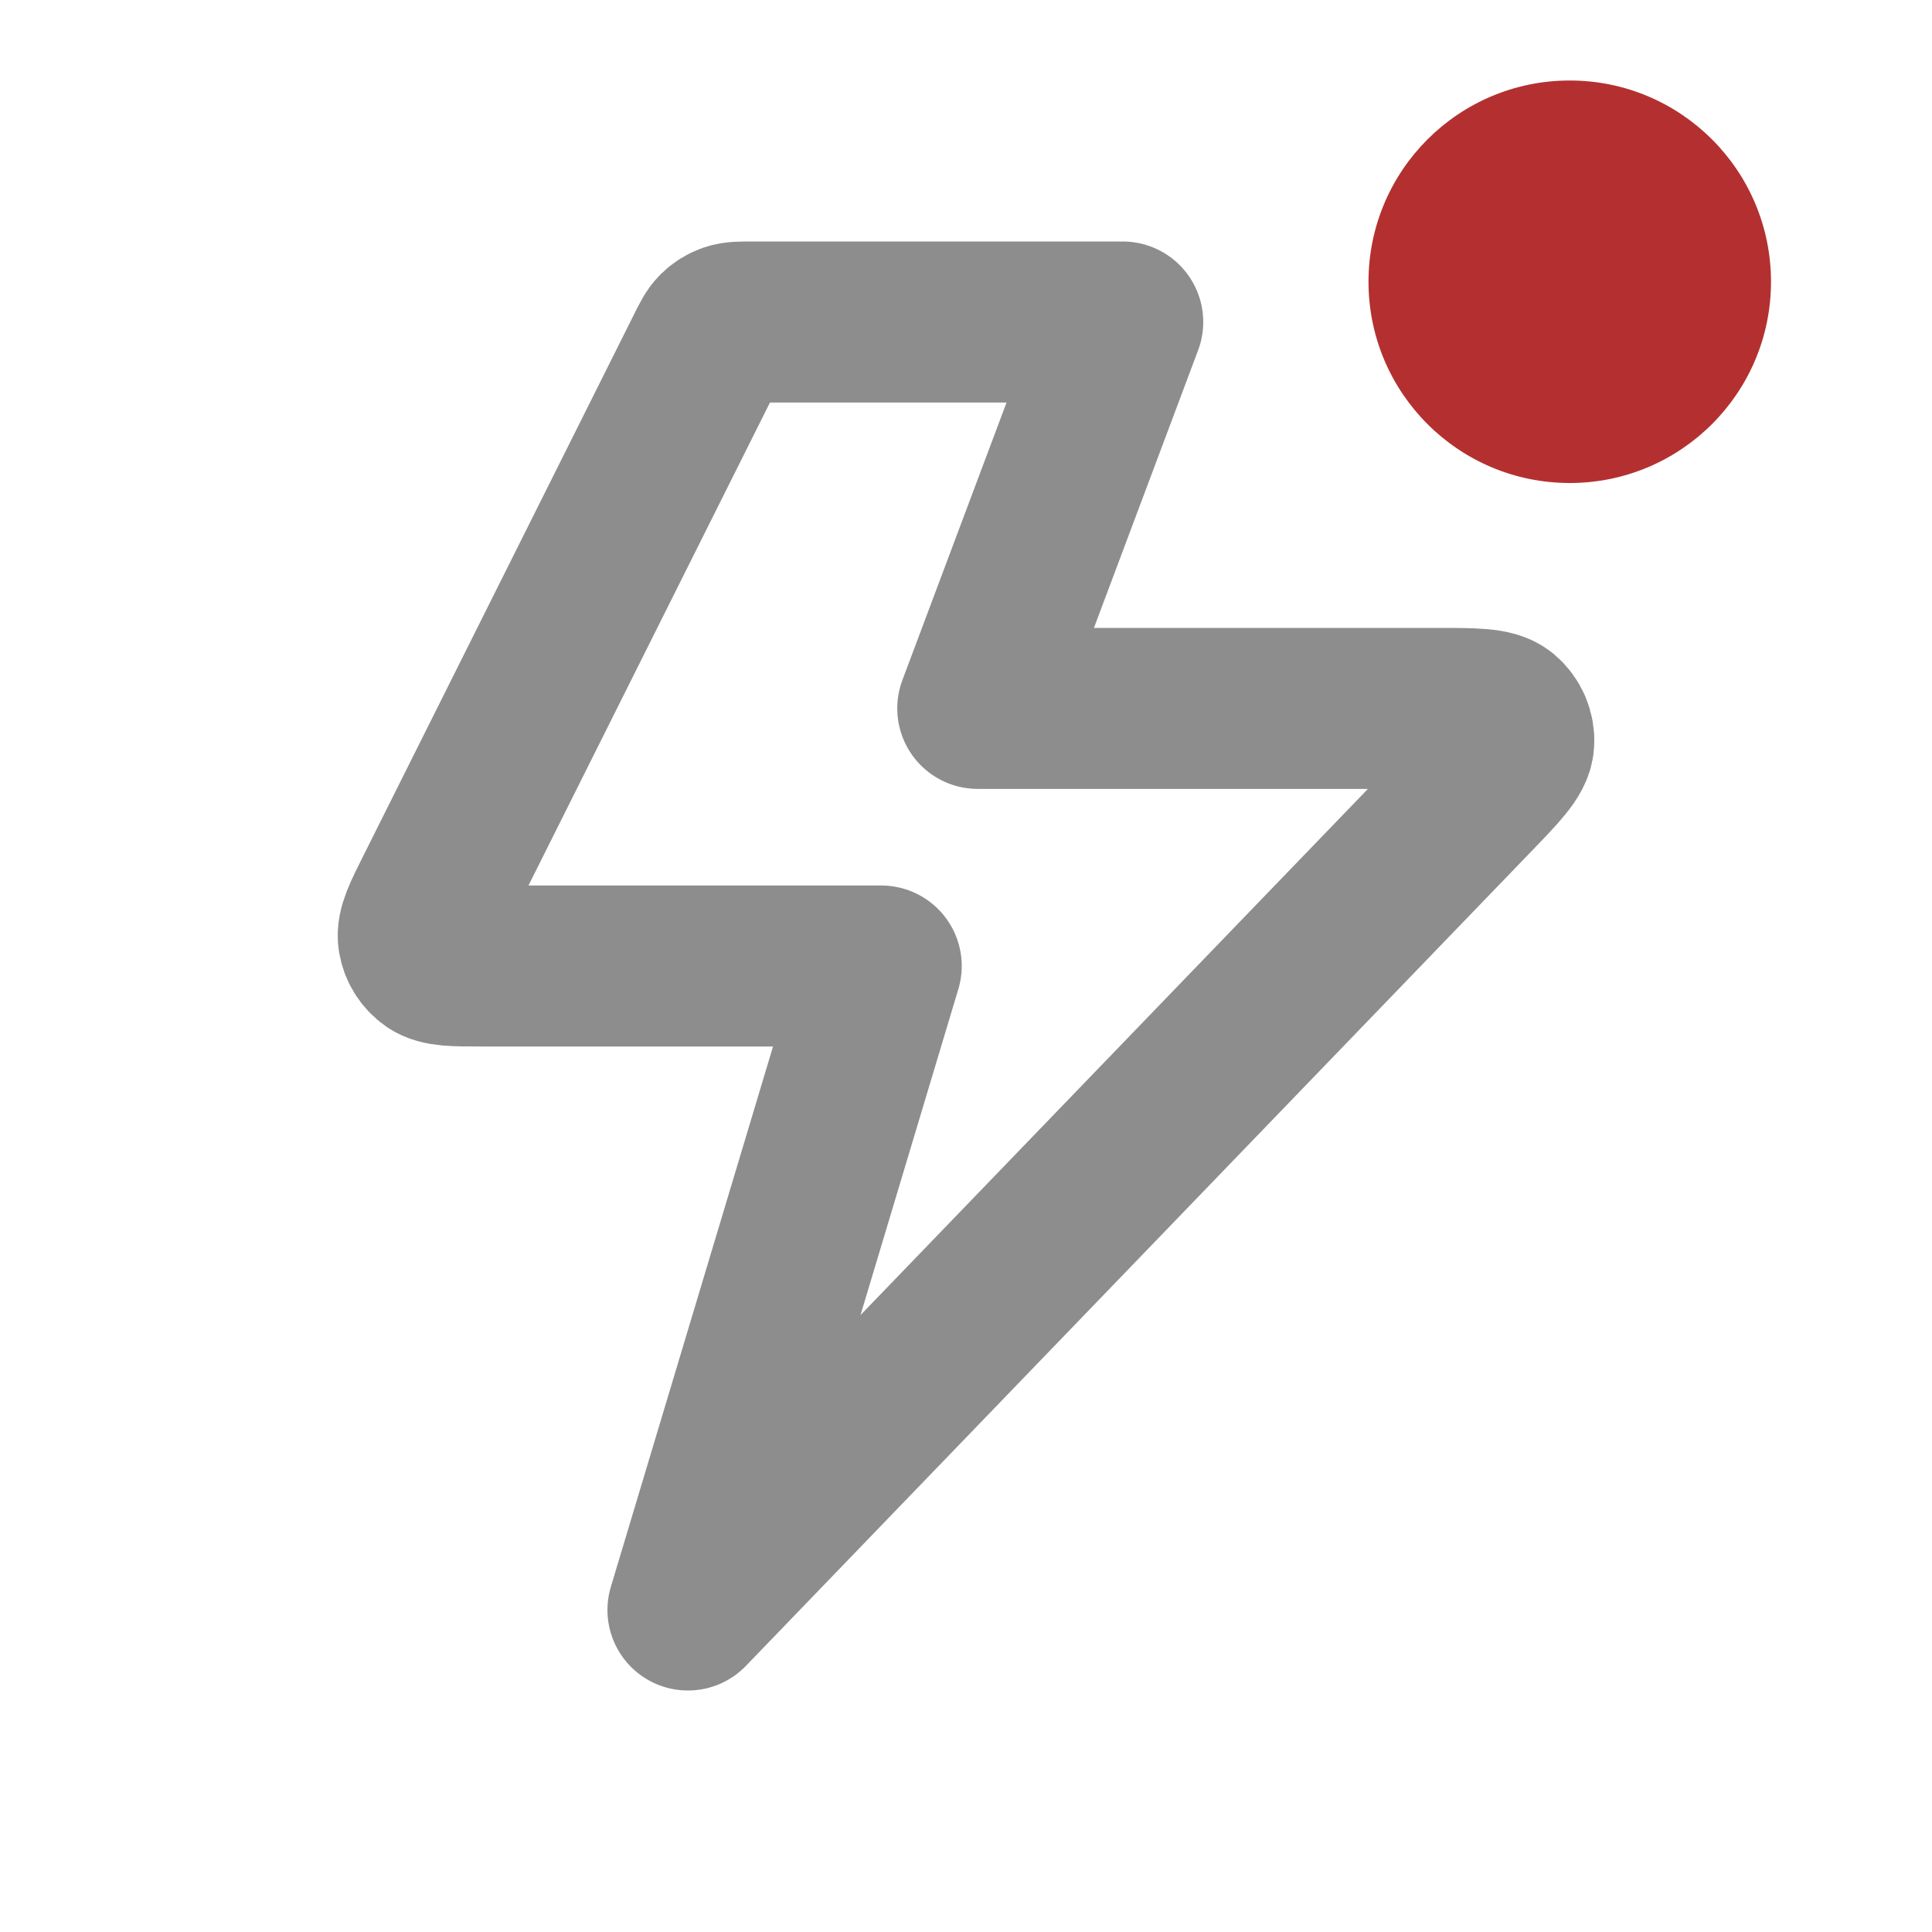
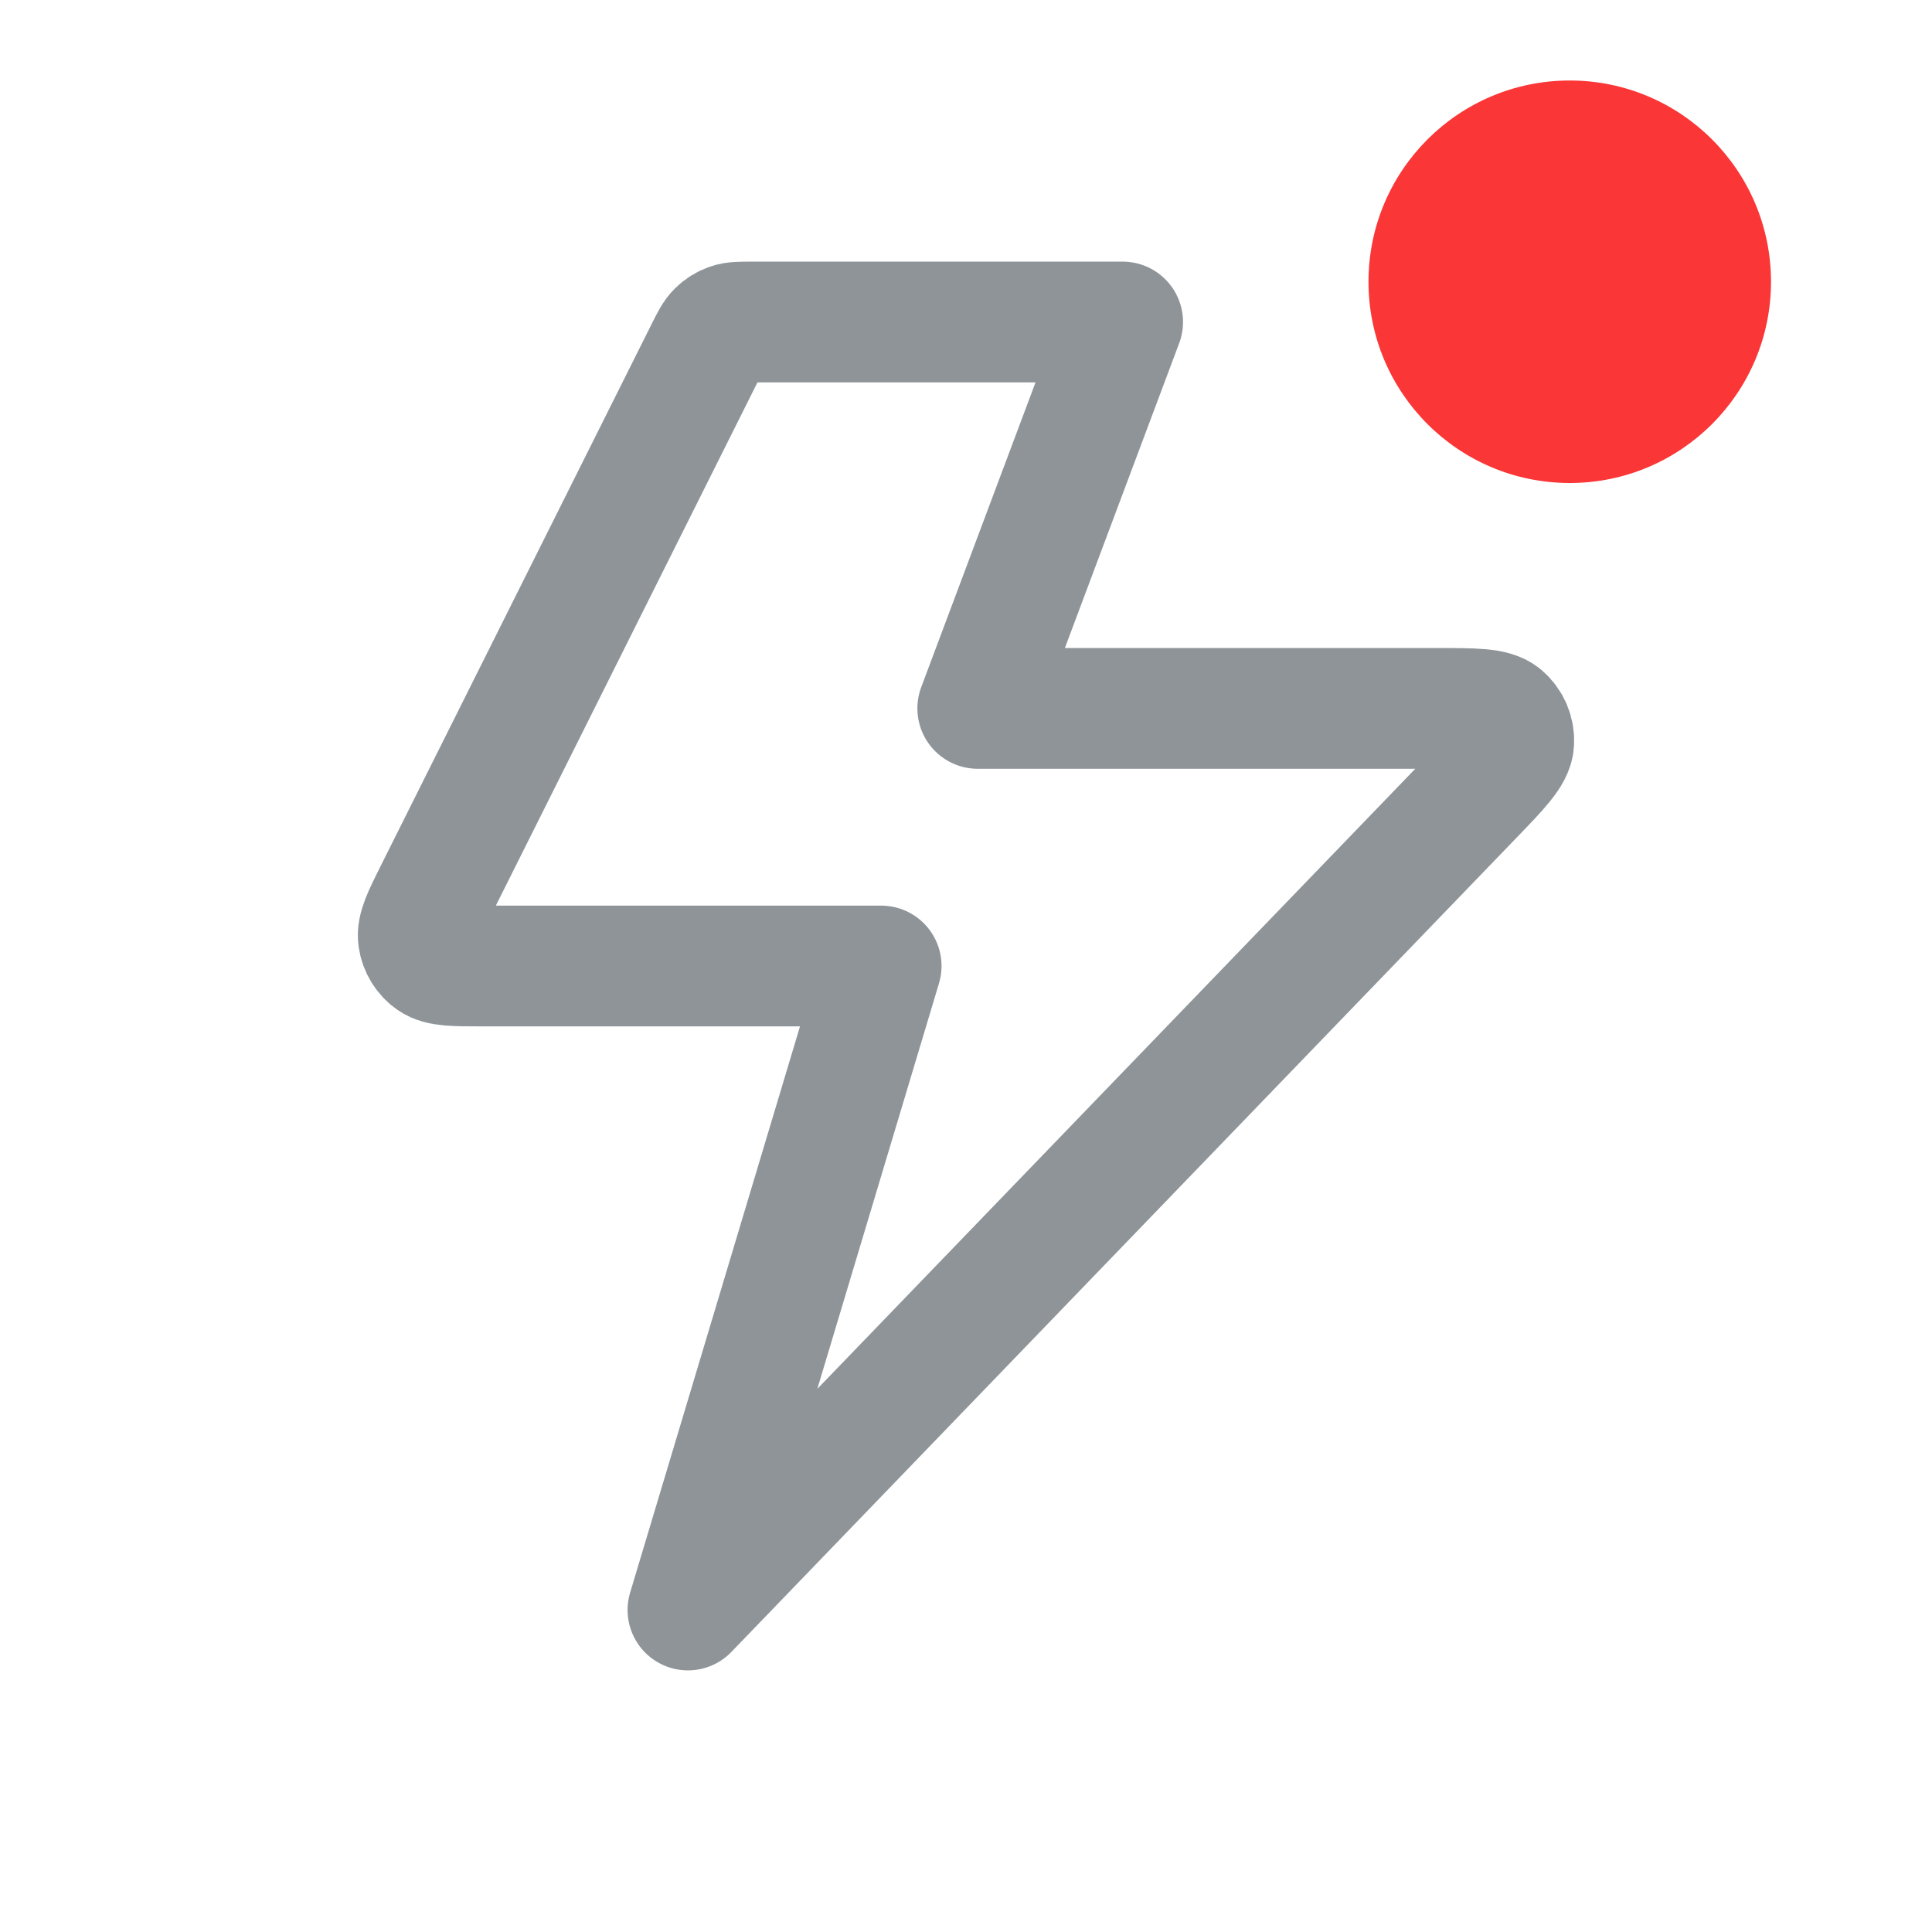
<svg xmlns="http://www.w3.org/2000/svg" width="24" height="24" viewBox="0 0 24 24" fill="none">
-   <path d="M13.947 4H9.342C9.198 4 9.127 4 9.063 4.022C9.007 4.041 8.956 4.073 8.914 4.114C8.866 4.161 8.834 4.225 8.77 4.354L5.41 11.074C5.256 11.38 5.18 11.534 5.198 11.659C5.214 11.767 5.274 11.865 5.364 11.928C5.468 12 5.639 12 5.982 12H10.947L8.546 20L18.301 9.884C18.63 9.543 18.795 9.372 18.804 9.226C18.813 9.1 18.76 8.976 18.663 8.894C18.551 8.8 18.314 8.8 17.84 8.8H12.146L13.947 4Z" stroke="#8D8D8D" stroke-width="2" stroke-linecap="round" stroke-linejoin="round" />
-   <circle cx="19.5" cy="3.5" r="2.5" fill="#B43030" />
+   <path d="M13.946 4H9.342C9.198 4 9.126 4 9.063 4.022C9.007 4.041 8.956 4.073 8.914 4.114C8.866 4.161 8.834 4.225 8.769 4.354L5.409 11.074C5.256 11.38 5.179 11.534 5.198 11.658C5.214 11.767 5.274 11.865 5.364 11.928C5.468 12 5.639 12 5.982 12H10.946L8.546 20L18.301 9.884C18.63 9.543 18.794 9.372 18.804 9.226C18.812 9.1 18.76 8.976 18.663 8.894C18.551 8.8 18.314 8.8 17.84 8.8H12.146L13.946 4Z" stroke="#8E9498" stroke-width="1.5" stroke-linecap="round" stroke-linejoin="round" />
+   <circle cx="19.5" cy="3.5" r="2.5" fill="#FA3636" />
</svg>
